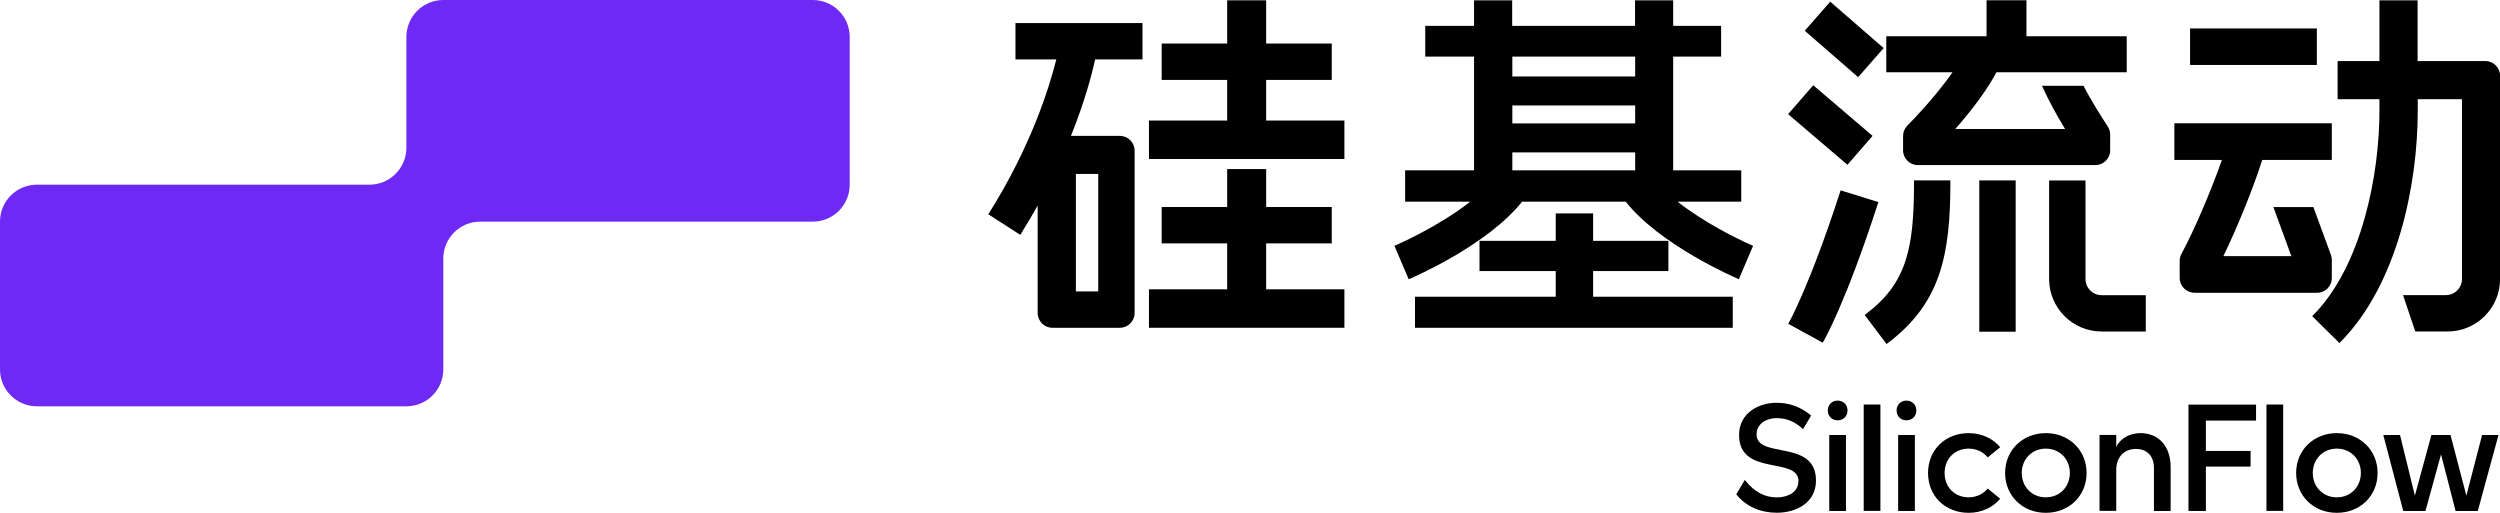
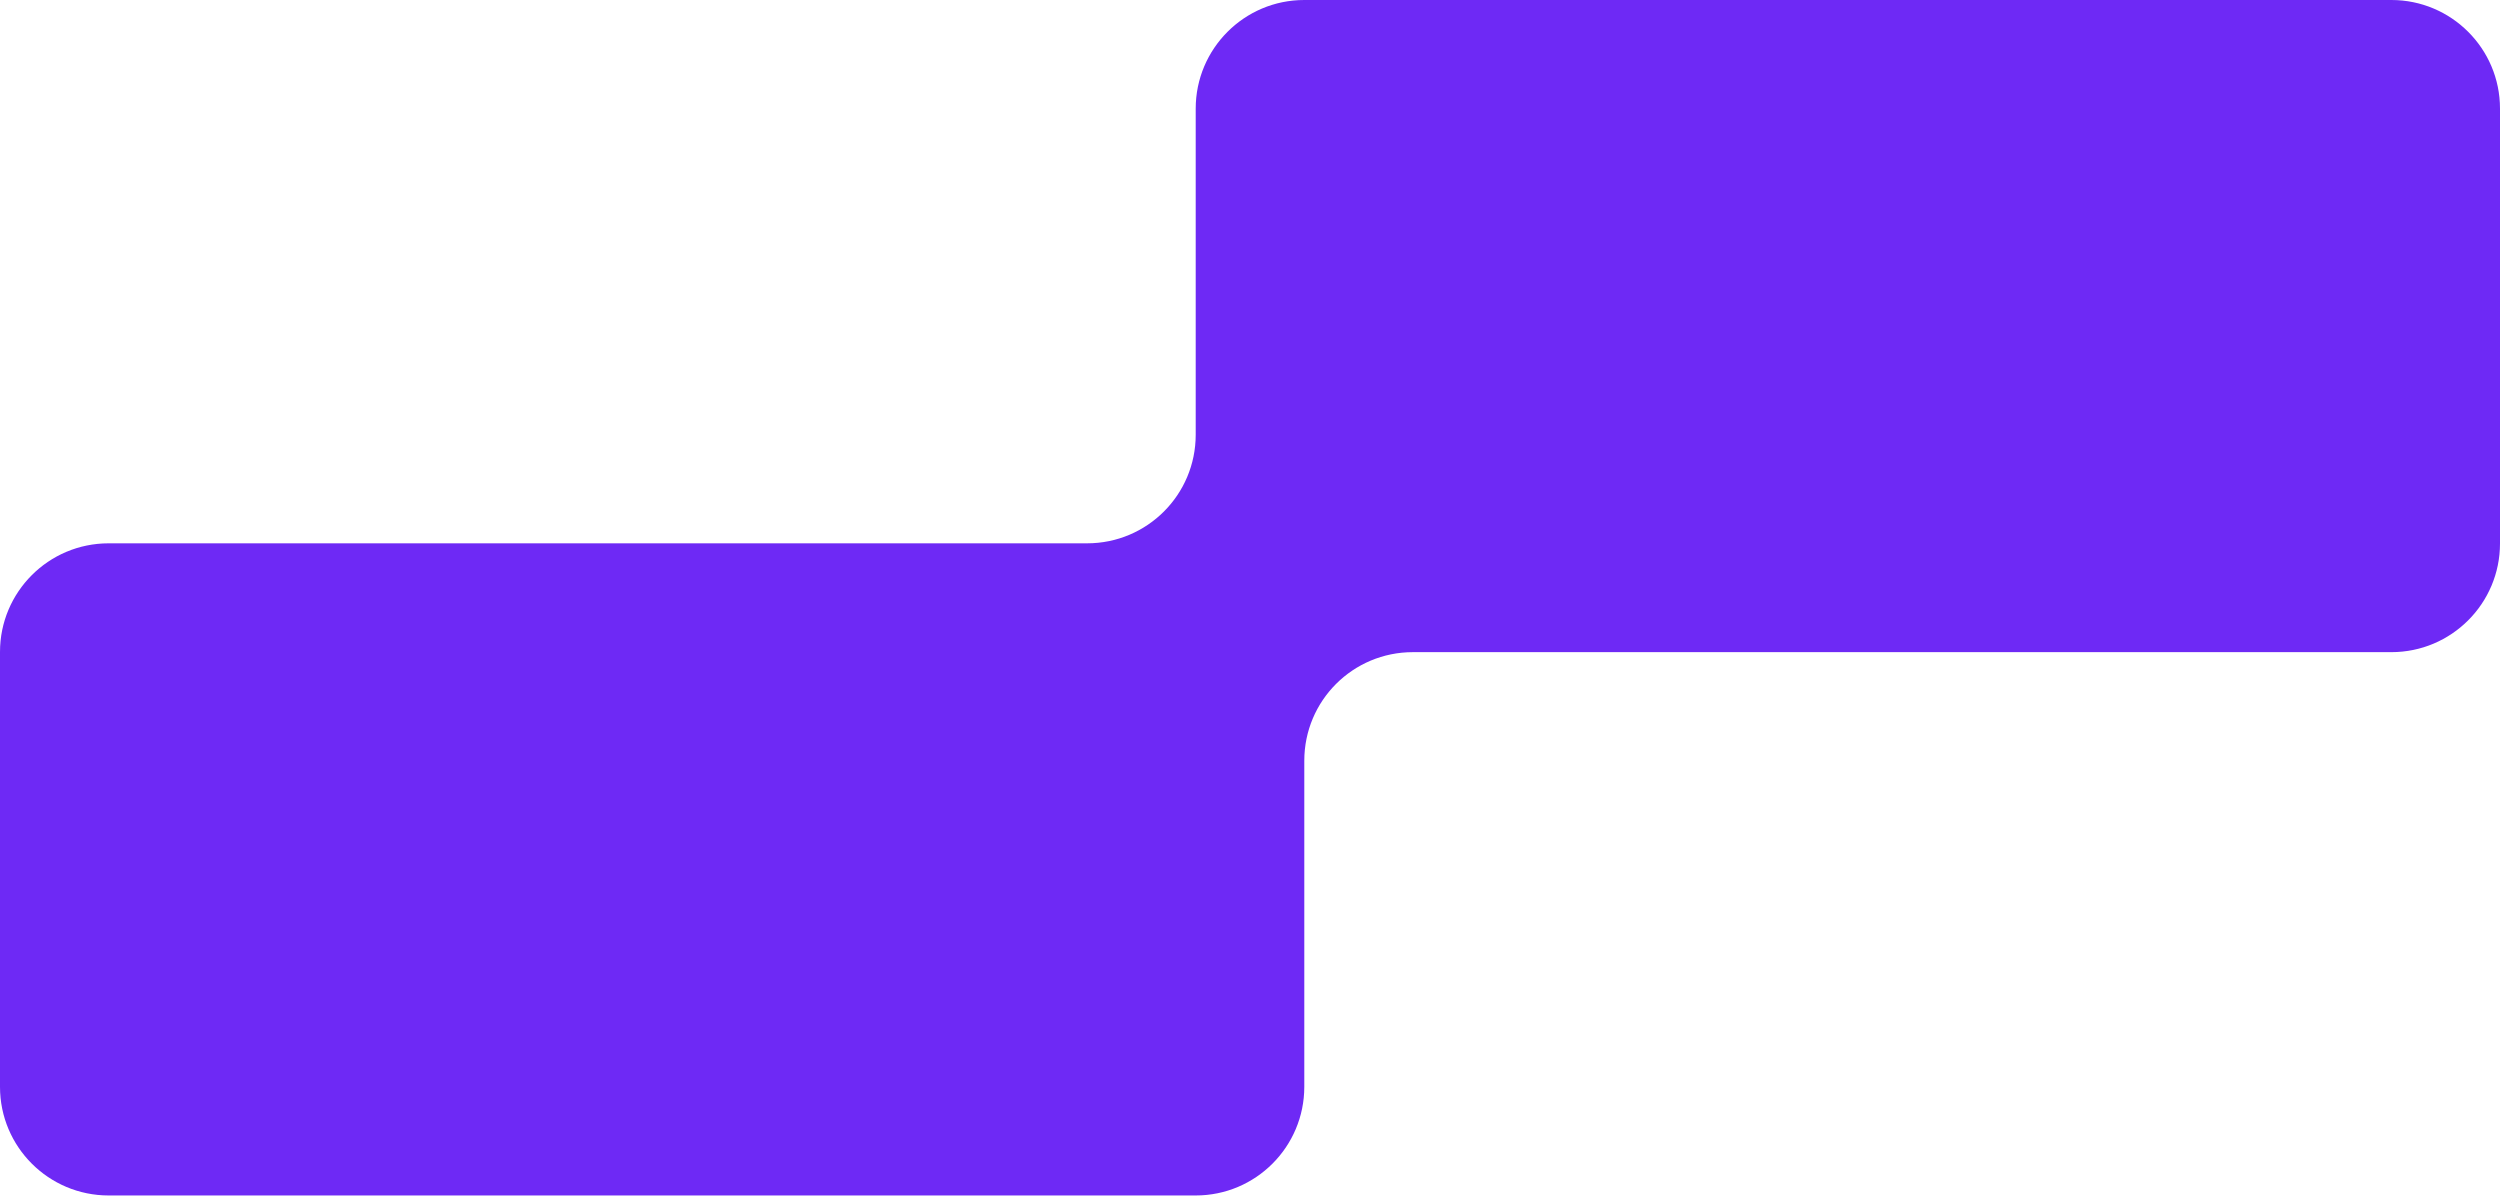
- <svg xmlns="http://www.w3.org/2000/svg" width="156" height="32" viewBox="0 0 156 32" fill="none">
+ <svg xmlns="http://www.w3.org/2000/svg" viewBox="0 0 53.021 25.354" fill="none">
  <path d="M50.717 0H27.662C26.388 0 25.359 1.034 25.359 2.304V9.219C25.359 10.493 24.329 11.523 23.055 11.523H2.304C1.029 11.523 0 12.557 0 13.826V23.05C0 24.325 1.034 25.354 2.304 25.354H25.359C26.633 25.354 27.662 24.32 27.662 23.05V16.135C27.662 14.86 28.691 13.831 29.966 13.831H50.717C51.992 13.831 53.021 12.797 53.021 11.527V2.304C53.021 1.029 51.987 0 50.717 0Z" fill="#6E29F5" />
-   <path d="M112.226 30.024C112.226 28.461 108.518 29.759 108.518 27.143C108.518 25.768 109.749 25.133 110.851 25.133C111.668 25.133 112.361 25.388 113.015 25.931L112.51 26.782C112.01 26.306 111.476 26.09 110.851 26.09C110.283 26.09 109.61 26.402 109.61 27.105C109.61 28.668 113.318 27.369 113.318 29.985C113.318 31.39 112.058 31.995 110.879 31.995C109.884 31.995 108.956 31.625 108.345 30.846L108.874 29.947C109.48 30.707 110.124 31.038 110.875 31.038C111.509 31.038 112.221 30.745 112.221 30.024H112.226Z" fill="black" />
-   <path d="M114.669 24.998C115.02 24.998 115.285 25.253 115.285 25.614C115.285 25.974 115.02 26.229 114.669 26.229C114.318 26.229 114.053 25.974 114.053 25.614C114.053 25.253 114.318 24.998 114.669 24.998ZM114.145 27.143H115.188V31.885H114.145V27.143Z" fill="black" />
-   <path d="M116.295 25.243H117.338V31.88H116.295V25.243Z" fill="black" />
-   <path d="M118.964 24.998C119.315 24.998 119.579 25.253 119.579 25.614C119.579 25.974 119.315 26.229 118.964 26.229C118.613 26.229 118.348 25.974 118.348 25.614C118.348 25.253 118.613 24.998 118.964 24.998ZM118.444 27.143H119.488V31.885H118.444V27.143Z" fill="black" />
-   <path d="M120.31 29.514C120.31 28.071 121.383 27.027 122.849 27.027C123.667 27.027 124.374 27.378 124.812 27.907L124.032 28.542C123.778 28.22 123.35 27.994 122.845 27.994C121.984 27.994 121.344 28.619 121.344 29.514C121.344 30.408 121.979 31.033 122.845 31.033C123.35 31.033 123.773 30.807 124.032 30.485L124.812 31.12C124.374 31.649 123.662 32 122.849 32C121.378 32 120.31 30.956 120.31 29.514Z" fill="black" />
-   <path d="M127.659 27.027C129.101 27.027 130.203 28.081 130.203 29.514C130.203 30.947 129.101 32 127.659 32C126.216 32 125.119 30.947 125.119 29.514C125.119 28.081 126.221 27.027 127.659 27.027ZM127.659 27.994C126.788 27.994 126.158 28.658 126.158 29.514C126.158 30.37 126.783 31.033 127.659 31.033C128.534 31.033 129.159 30.37 129.159 29.514C129.159 28.658 128.534 27.994 127.659 27.994Z" fill="black" />
-   <path d="M132.054 29.331V31.88H131.011V27.138H132.054V27.888C132.328 27.321 132.934 27.027 133.564 27.027C134.637 27.027 135.449 27.768 135.449 29.163V31.885H134.406V29.201C134.406 28.432 133.949 28.013 133.285 28.013C132.573 28.013 132.054 28.489 132.054 29.331Z" fill="black" />
-   <path d="M137.652 31.885H136.56V25.248H140.778V26.244H137.647V28.138H140.436V29.115H137.647V31.885H137.652Z" fill="black" />
-   <path d="M141.427 25.243H142.471V31.88H141.427V25.243Z" fill="black" />
-   <path d="M145.818 27.027C147.261 27.027 148.362 28.081 148.362 29.514C148.362 30.947 147.261 32 145.818 32C144.375 32 143.279 30.947 143.279 29.514C143.279 28.081 144.38 27.027 145.818 27.027ZM145.818 27.994C144.947 27.994 144.317 28.658 144.317 29.514C144.317 30.37 144.943 31.033 145.818 31.033C146.693 31.033 147.318 30.37 147.318 29.514C147.318 28.658 146.693 27.994 145.818 27.994Z" fill="black" />
-   <path d="M154.888 27.143H155.907L154.614 31.885H153.229L152.32 28.355L151.348 31.885H149.963L148.718 27.143H149.761L150.689 30.928L151.719 27.143H152.911L153.902 30.928L154.883 27.143H154.888Z" fill="black" />
-   <path d="M108.436 17.39C108.239 17.308 103.608 15.308 101.444 12.586H94.976C92.816 15.308 88.18 17.304 87.983 17.39L87.901 17.424L87.012 15.337L87.094 15.303C87.204 15.255 89.772 14.139 91.739 12.586H87.68V10.629H91.98V3.53H88.935V1.616H91.98V0.02H94.36V1.616H102.026V0.02H104.406V1.616H107.398V3.53H104.406V10.629H108.653V12.586H104.68C106.306 13.865 108.403 14.913 109.312 15.303L109.393 15.337L108.504 17.424L108.422 17.39H108.436ZM102.035 10.629V9.508H94.37V10.629H102.035ZM102.035 7.7V6.579H94.37V7.7H102.035ZM102.035 4.771V3.53H94.37V4.771H102.035Z" fill="black" />
-   <path d="M88.296 20.454V18.516H97.077V16.914H92.321V15.029H97.077V13.317H99.41V15.029H104.108V16.914H99.41V18.516H108.124V20.454H88.296Z" fill="black" />
-   <path d="M65.669 20.453C65.164 20.453 64.75 20.04 64.75 19.535V12.826C64.414 13.427 64.067 14.014 63.711 14.581L63.663 14.653L61.668 13.37L61.716 13.297C64.293 9.2 65.448 5.569 65.914 3.708H63.365V1.438H71.291V3.708H68.338C68.15 4.569 67.713 6.271 66.828 8.479H69.882C70.386 8.479 70.8 8.892 70.8 9.397V19.535C70.8 20.04 70.386 20.453 69.882 20.453H65.669ZM68.53 18.183V10.854H67.136V18.183H68.53Z" fill="black" />
-   <path d="M71.695 9.922V7.522H76.576V4.987H72.488V2.717H76.576V0.02H79.009V2.717H83.102V4.987H79.009V7.522H83.891V9.922H71.695Z" fill="black" />
-   <path d="M71.695 20.453V18.053H76.576V15.187H72.488V12.917H76.576V10.551H79.009V12.917H83.102V15.187H79.009V18.053H83.891V20.453H71.695Z" fill="black" />
-   <path d="M144.572 1.775H136.661V4.054H144.572V1.775Z" fill="black" />
-   <path d="M144.279 19.732L144.341 19.67C147.395 16.577 148.477 10.869 148.477 6.916V6.19H145.866V3.809H148.477V0.02H150.858V3.809H155.085C155.59 3.809 156.004 4.223 156.004 4.728V17.414C156.004 19.218 154.537 20.684 152.733 20.684H150.714L149.949 18.415H152.623C153.176 18.415 153.628 17.962 153.628 17.409V6.19H150.867V6.916C150.867 11.533 149.603 17.746 146.044 21.343L145.981 21.406L144.284 19.732H144.279Z" fill="black" />
-   <path d="M136.931 18.265C136.426 18.265 136.012 17.852 136.012 17.347V16.279C136.012 16.12 136.05 15.971 136.127 15.832C136.844 14.533 137.965 11.932 138.647 9.979H135.68V7.69H145.505V9.979H141.163C140.624 11.681 139.624 14.168 138.739 15.981H142.98L141.86 12.922H144.356L145.448 15.899C145.486 16 145.505 16.106 145.505 16.216V17.352C145.505 17.597 145.409 17.828 145.236 18.001C145.063 18.174 144.832 18.27 144.587 18.27H136.926L136.931 18.265Z" fill="black" />
-   <path d="M112.616 1.919L114.207 0.106L117.54 3.001L115.948 4.814L112.616 1.919Z" fill="black" />
-   <path d="M111.577 7.123L113.145 5.319L116.848 8.479L115.28 10.282L111.577 7.123Z" fill="black" />
-   <path d="M111.582 20.208L111.625 20.131C111.625 20.131 112.909 17.886 114.828 11.961L114.857 11.879L117.213 12.61L117.184 12.692C115.169 18.915 113.837 21.213 113.779 21.31L113.736 21.382L111.582 20.203V20.208Z" fill="black" />
-   <path d="M116.357 19.655L116.424 19.602C118.997 17.664 119.435 15.486 119.435 11.345V11.258H121.705V11.345C121.705 15.962 121.08 18.934 117.79 21.415L117.723 21.468L116.357 19.655Z" fill="black" />
-   <path d="M125.778 11.258H123.508V20.699H125.778V11.258Z" fill="black" />
-   <path d="M131.136 20.684C129.332 20.684 127.865 19.218 127.865 17.414V11.263H130.135V17.414C130.135 17.967 130.587 18.419 131.14 18.419H133.896V20.689H131.14L131.136 20.684Z" fill="black" />
-   <path d="M119.671 10.301C119.166 10.301 118.752 9.888 118.752 9.383V8.484C118.752 8.238 118.848 8.012 119.021 7.834C119.166 7.685 119.315 7.536 119.464 7.377C120.392 6.396 121.229 5.386 121.835 4.511H117.704V2.265H123.96V0.015H126.451V2.265H132.708V4.511H124.576C124.061 5.497 123.157 6.747 122.008 8.051H128.861C128.313 7.151 127.837 6.262 127.476 5.473L127.418 5.353H130.015L130.039 5.401C130.409 6.156 131.203 7.401 131.53 7.902C131.626 8.051 131.674 8.224 131.674 8.397V9.383C131.674 9.888 131.261 10.301 130.756 10.301H119.68H119.671Z" fill="black" />
</svg>
